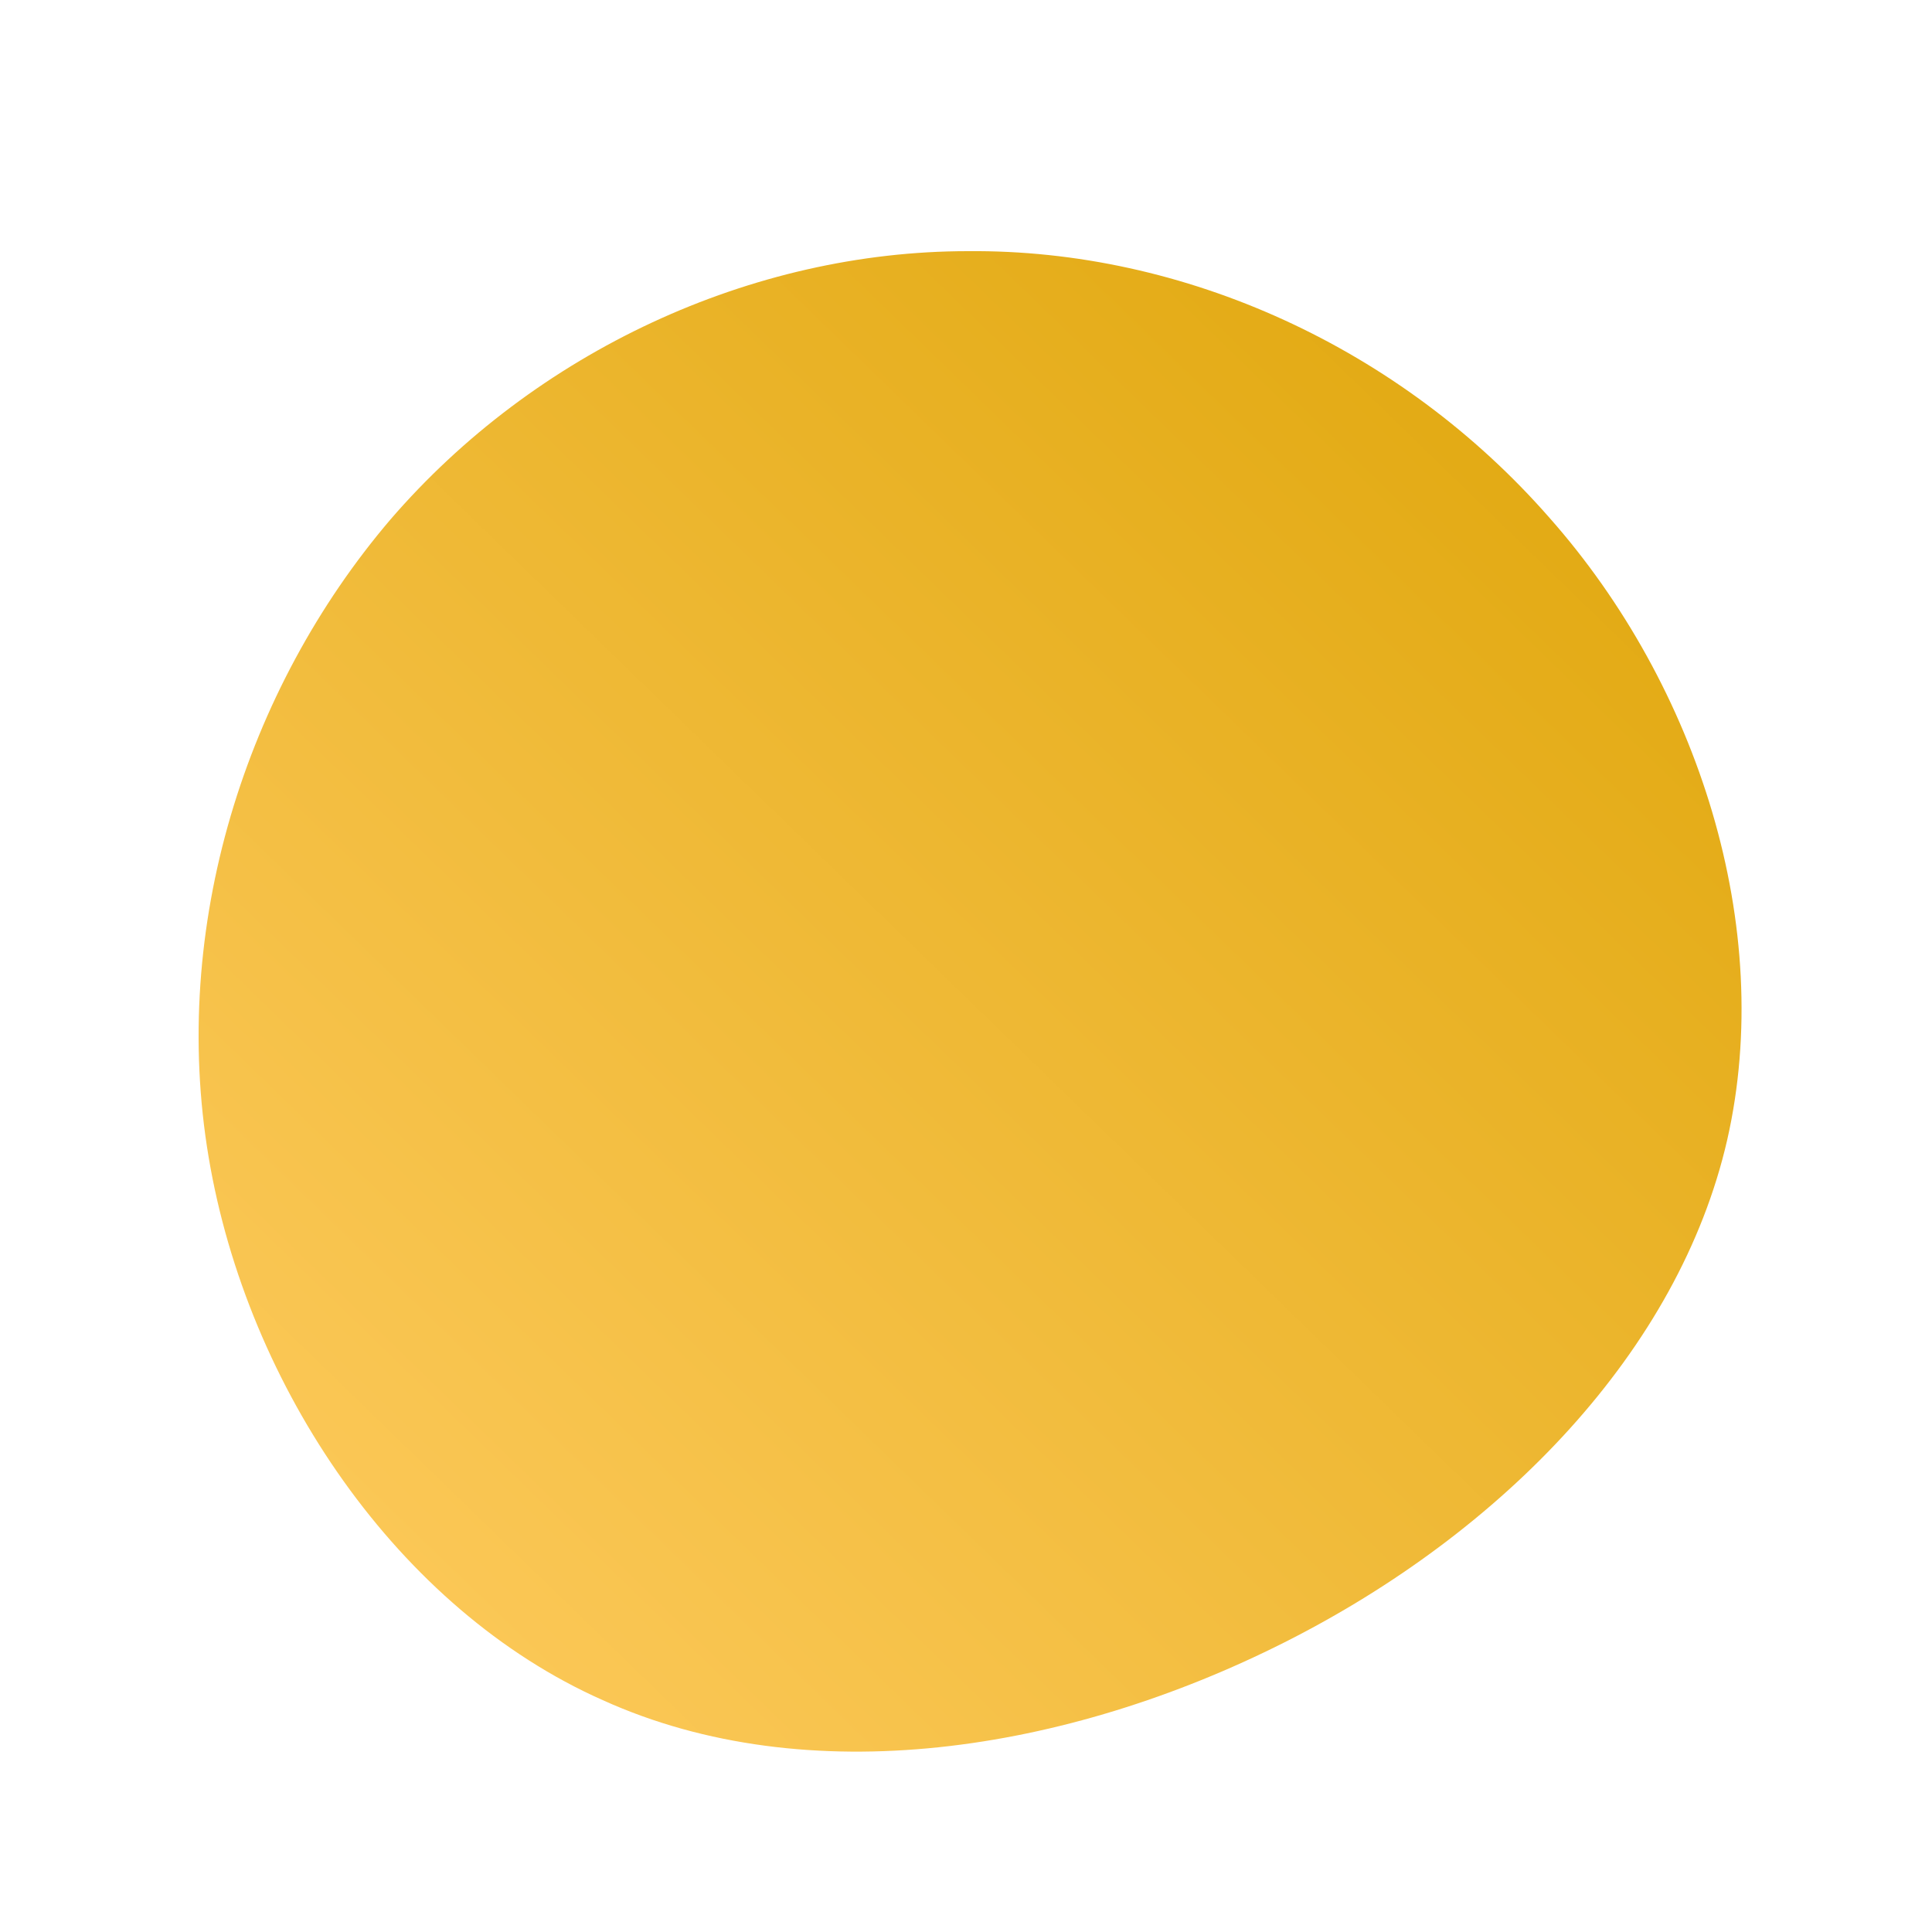
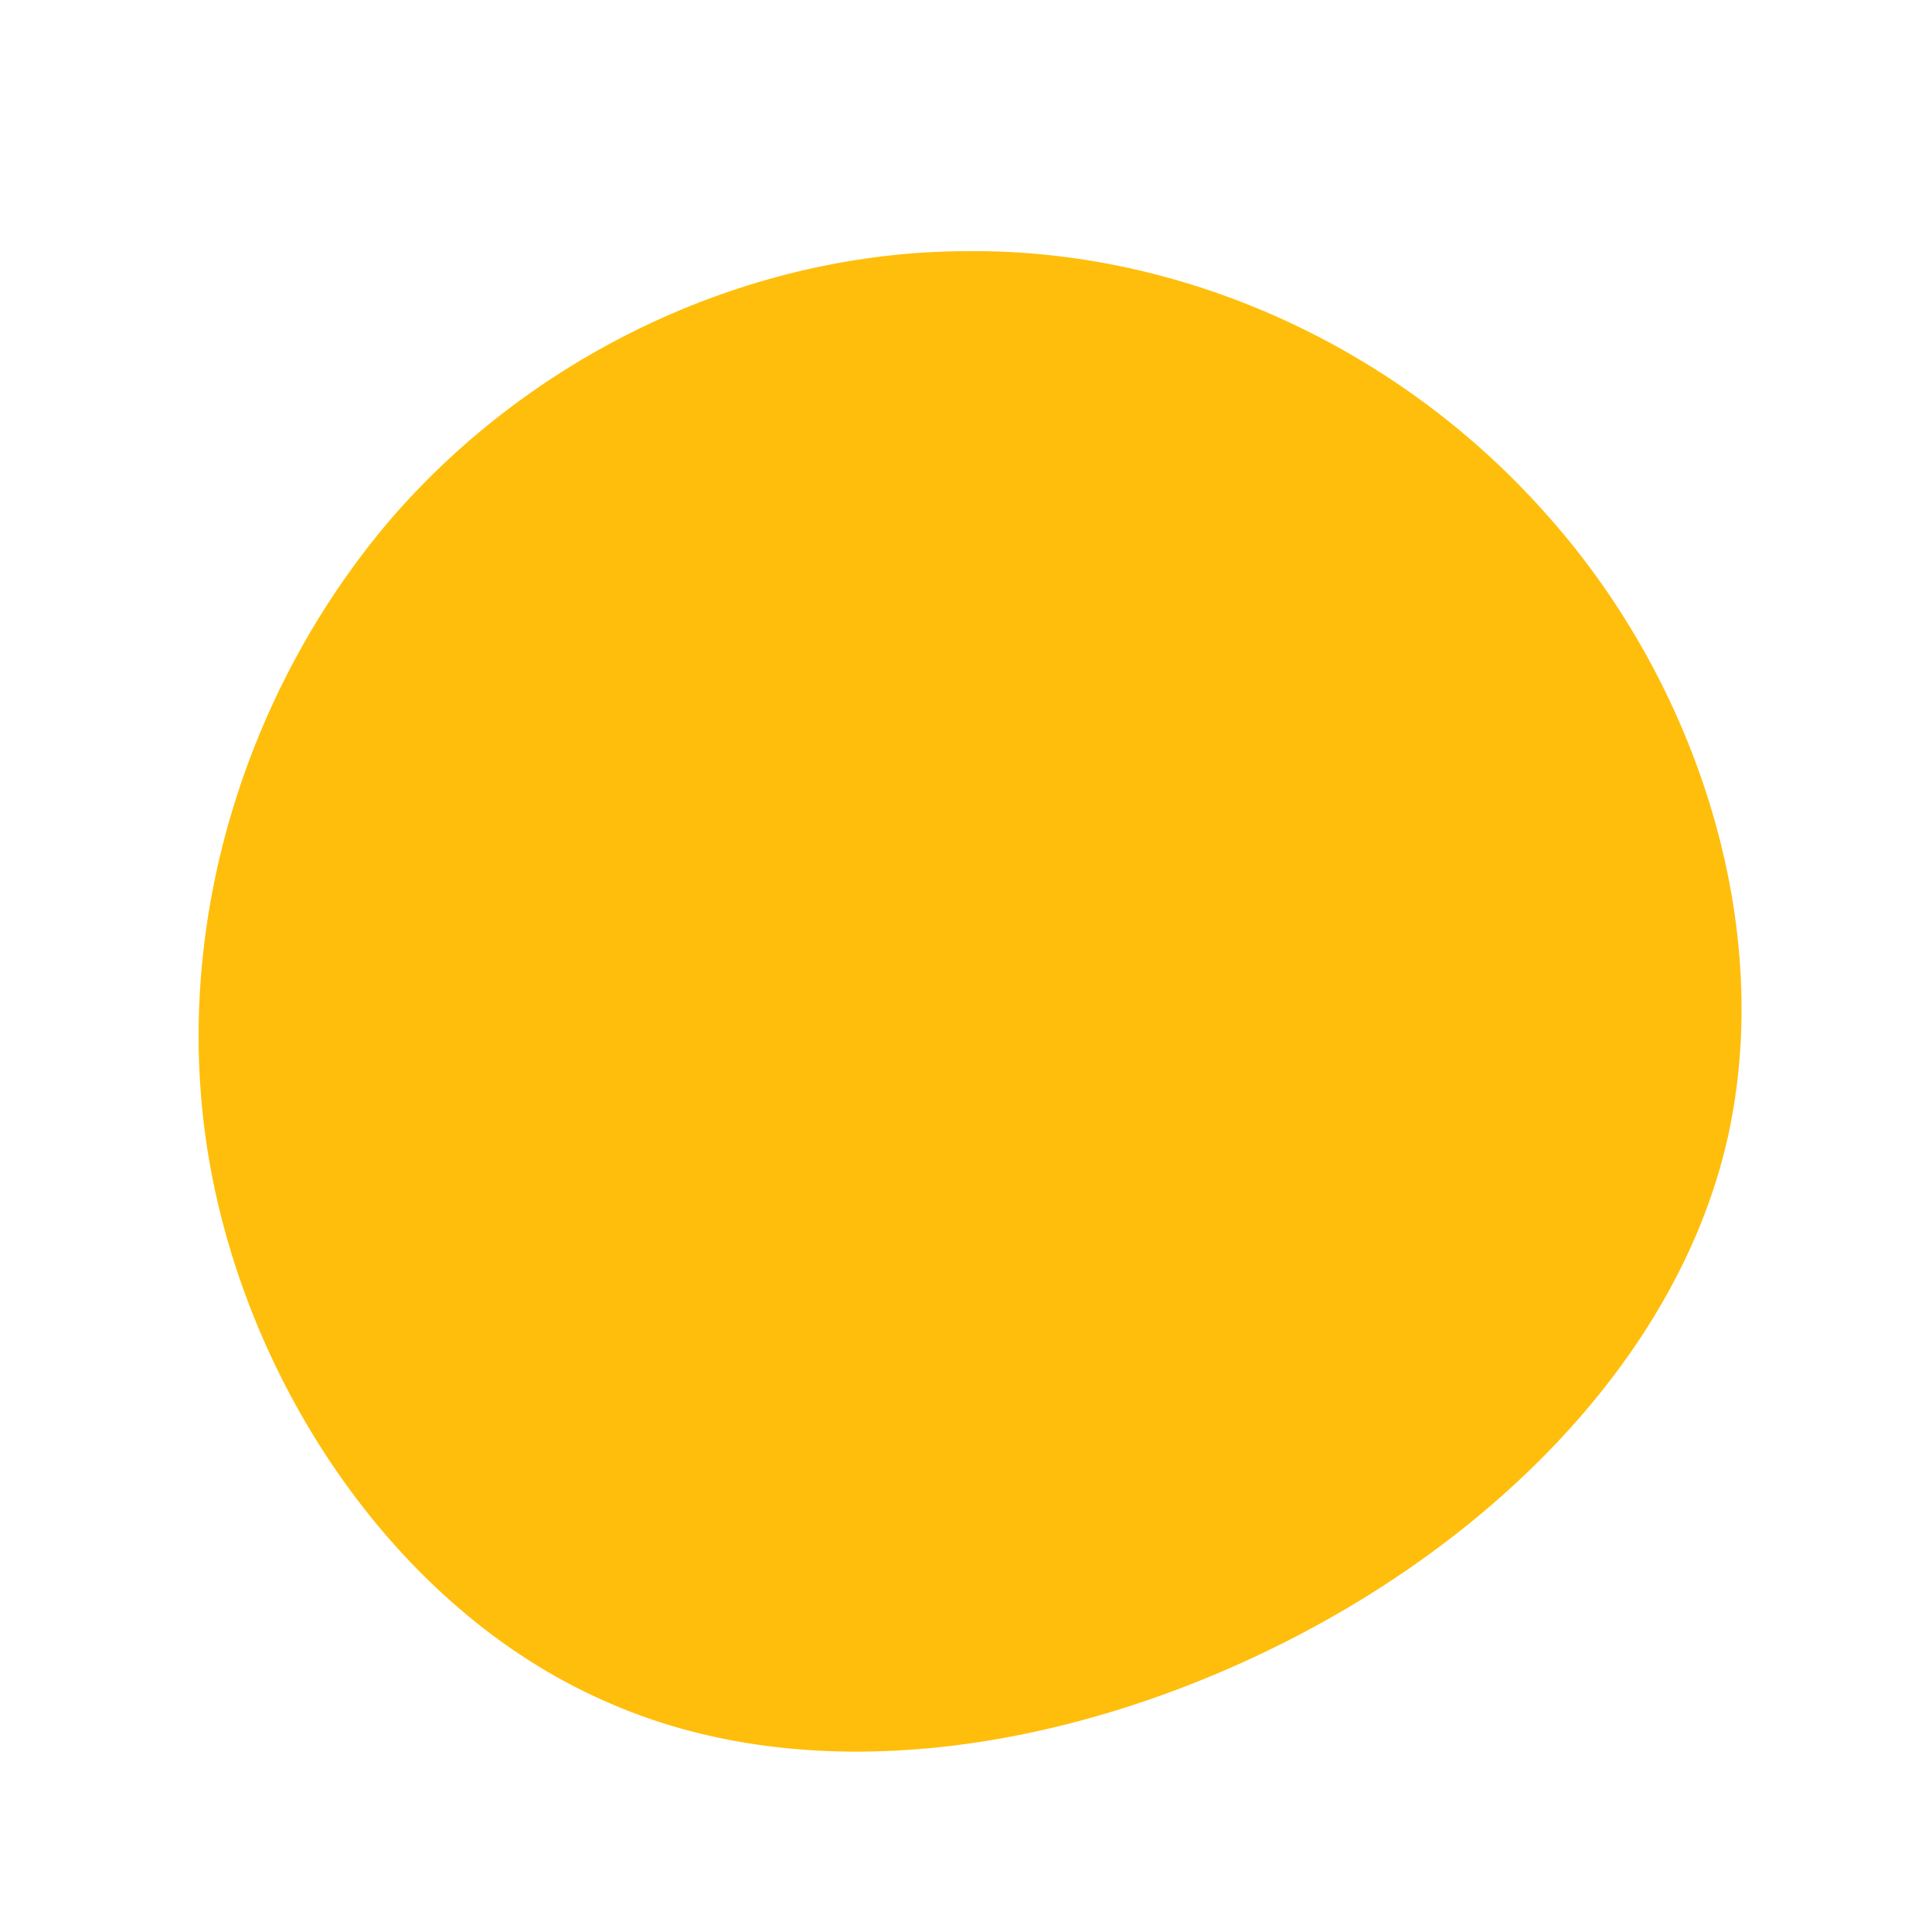
<svg xmlns="http://www.w3.org/2000/svg" id="sw-js-blob-svg" viewBox="0 0 100 100" version="1.1">
-   <defs>
-     <linearGradient id="sw-gradient" x1="0" x2="1" y1="1" y2="0">
-       <stop id="stop1" stop-color="rgba(255, 204, 97, 1)" offset="0%" />
-       <stop id="stop2" stop-color="rgba(222, 165, 8, 1)" offset="100%" />
-     </linearGradient>
-   </defs>
-   <path fill="url(#sw-gradient)" d="M30.2,-23.2C37.9,-14.5,41.9,-2,39.4,9C36.9,19.9,27.8,29.3,16.5,35C5.2,40.7,-8.2,42.8,-18.8,38C-29.4,33.3,-37.2,21.8,-39.2,9.9C-41.2,-2,-37.3,-14.3,-29.8,-23.1C-22.3,-31.8,-11.1,-37,0.1,-37C11.3,-37.1,22.5,-32,30.2,-23.2Z" width="100%" height="100%" transform="translate(50 50)" stroke-width="0" style="transition: all 0.3s ease 0s;" stroke="url(#sw-gradient)" />
+   <path fill="#ffbe0b" d="M30.2,-23.2C37.9,-14.5,41.9,-2,39.4,9C36.9,19.9,27.8,29.3,16.5,35C5.2,40.7,-8.2,42.8,-18.8,38C-29.4,33.3,-37.2,21.8,-39.2,9.9C-41.2,-2,-37.3,-14.3,-29.8,-23.1C-22.3,-31.8,-11.1,-37,0.1,-37C11.3,-37.1,22.5,-32,30.2,-23.2Z" width="100%" height="100%" transform="translate(50 50)" stroke-width="0" style="transition: all 0.3s ease 0s;" stroke="url(#sw-gradient)" />
</svg>
